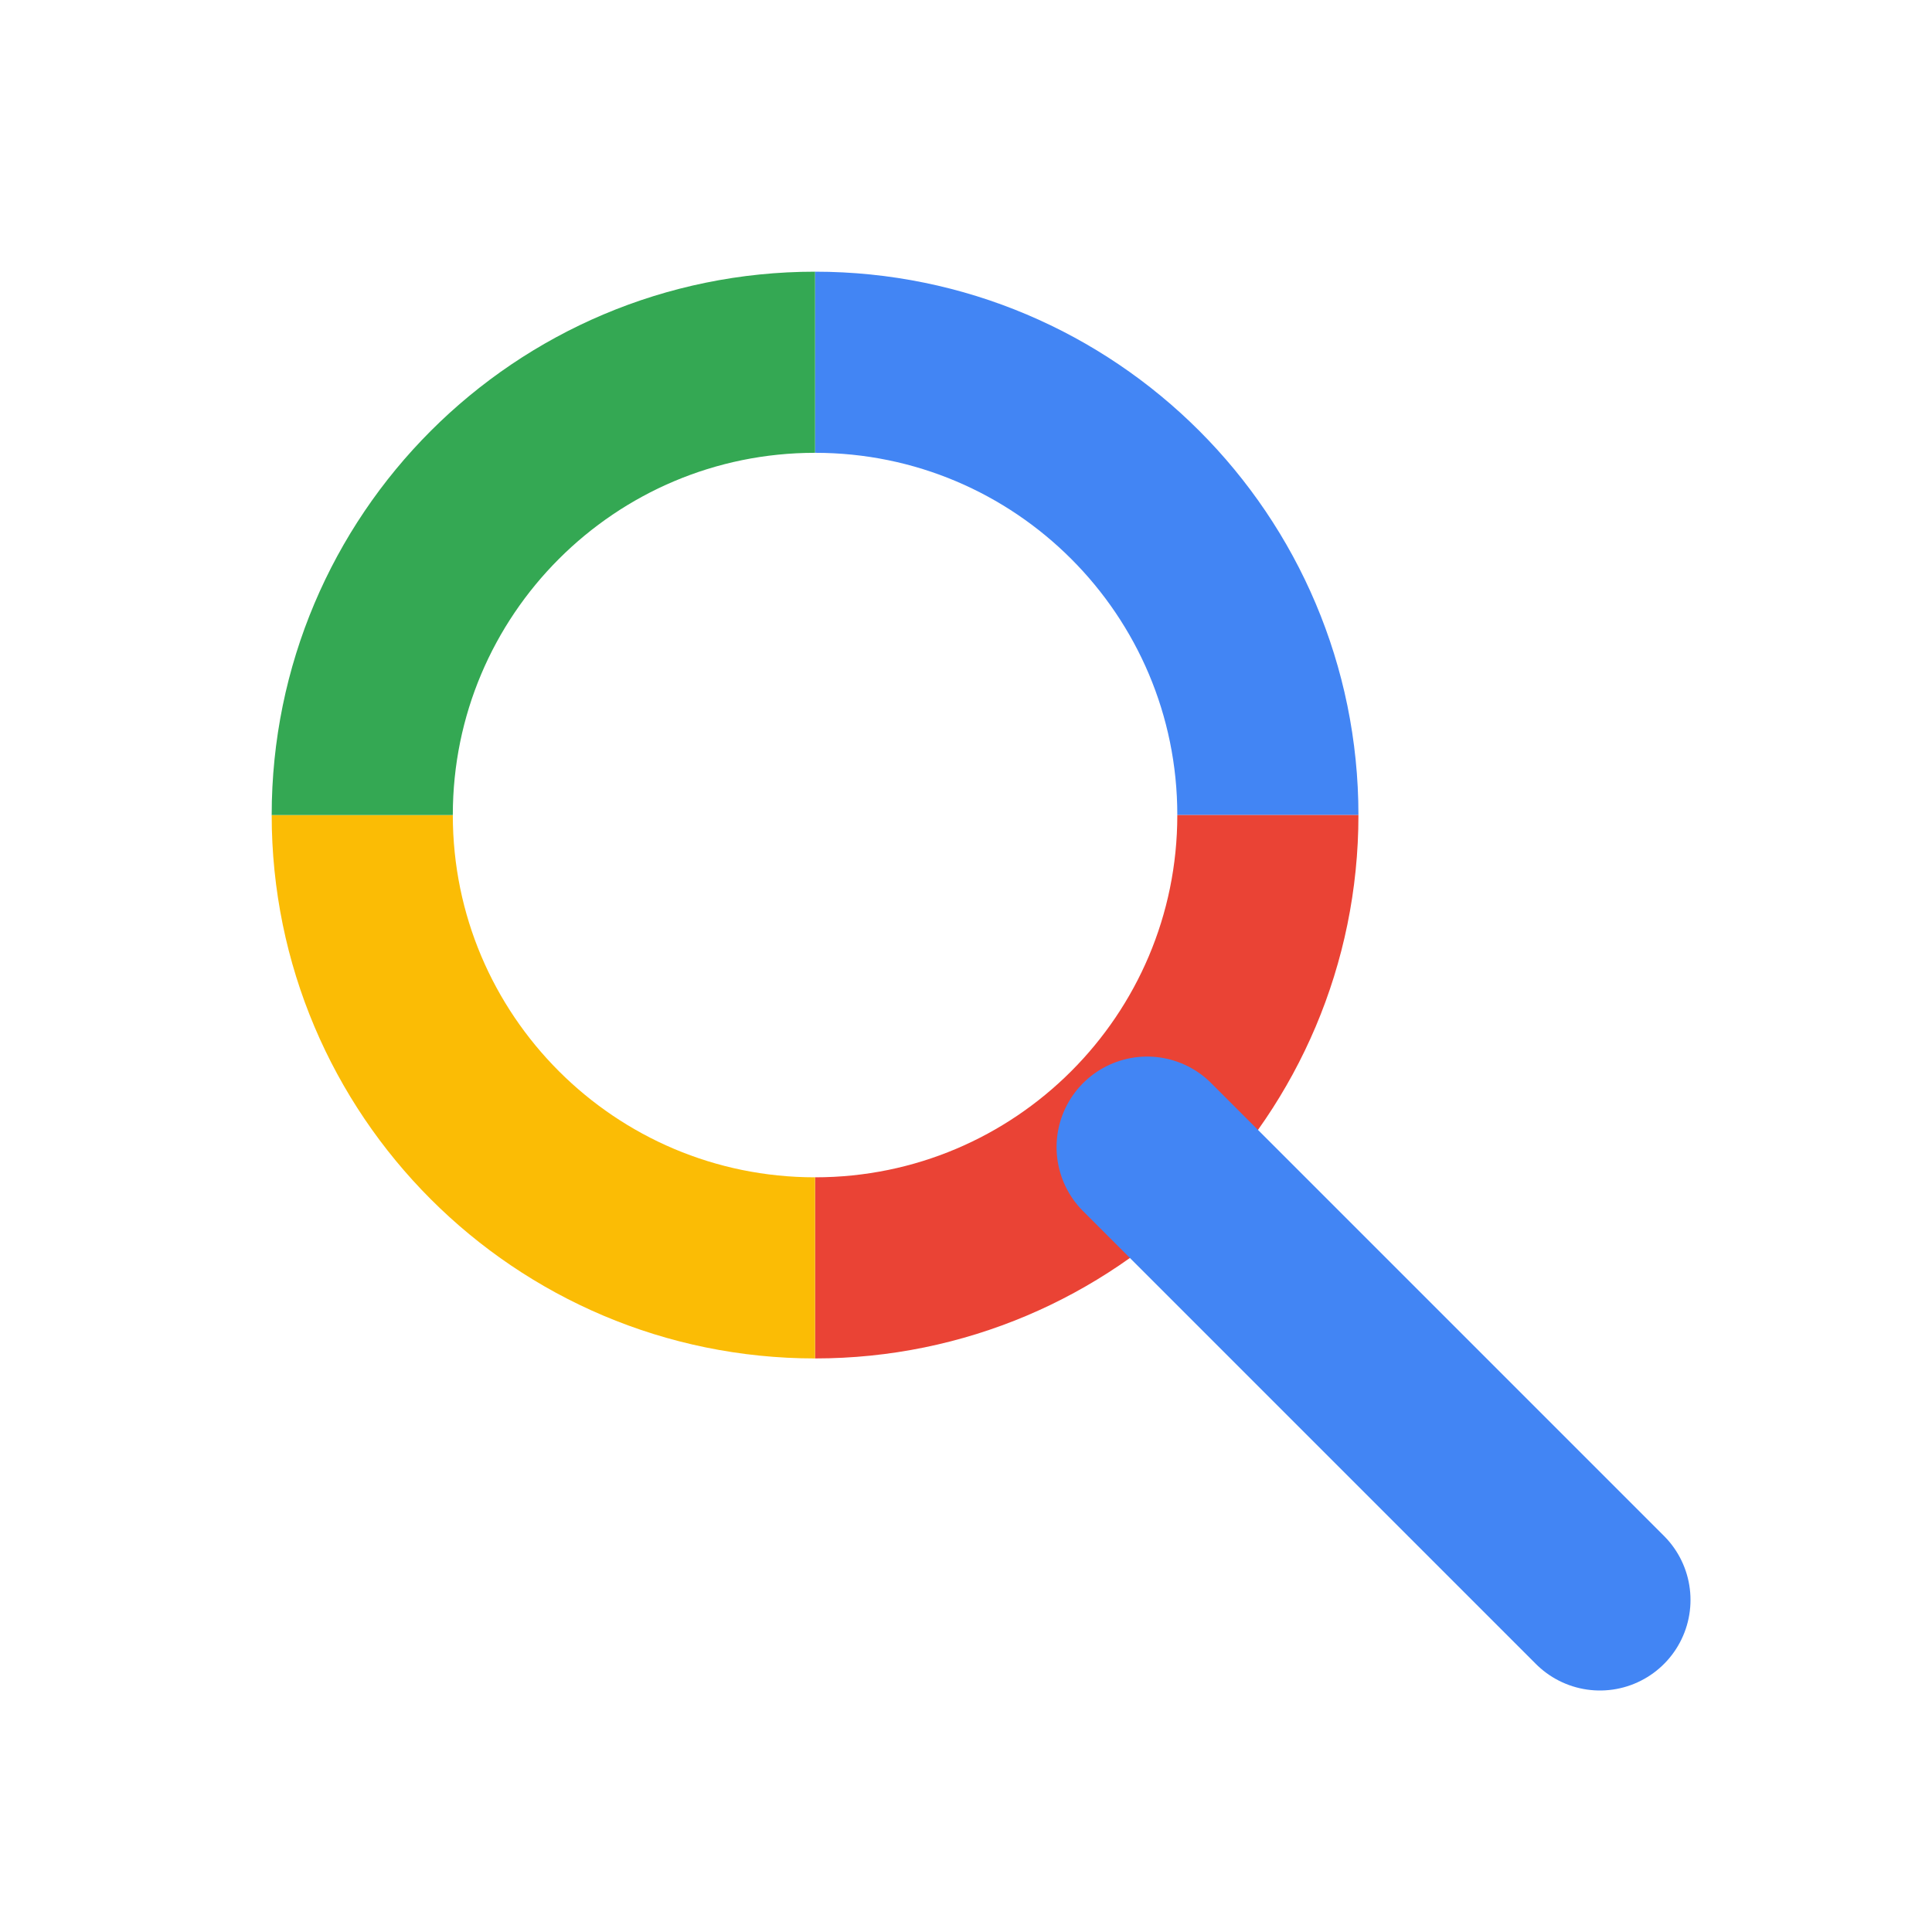
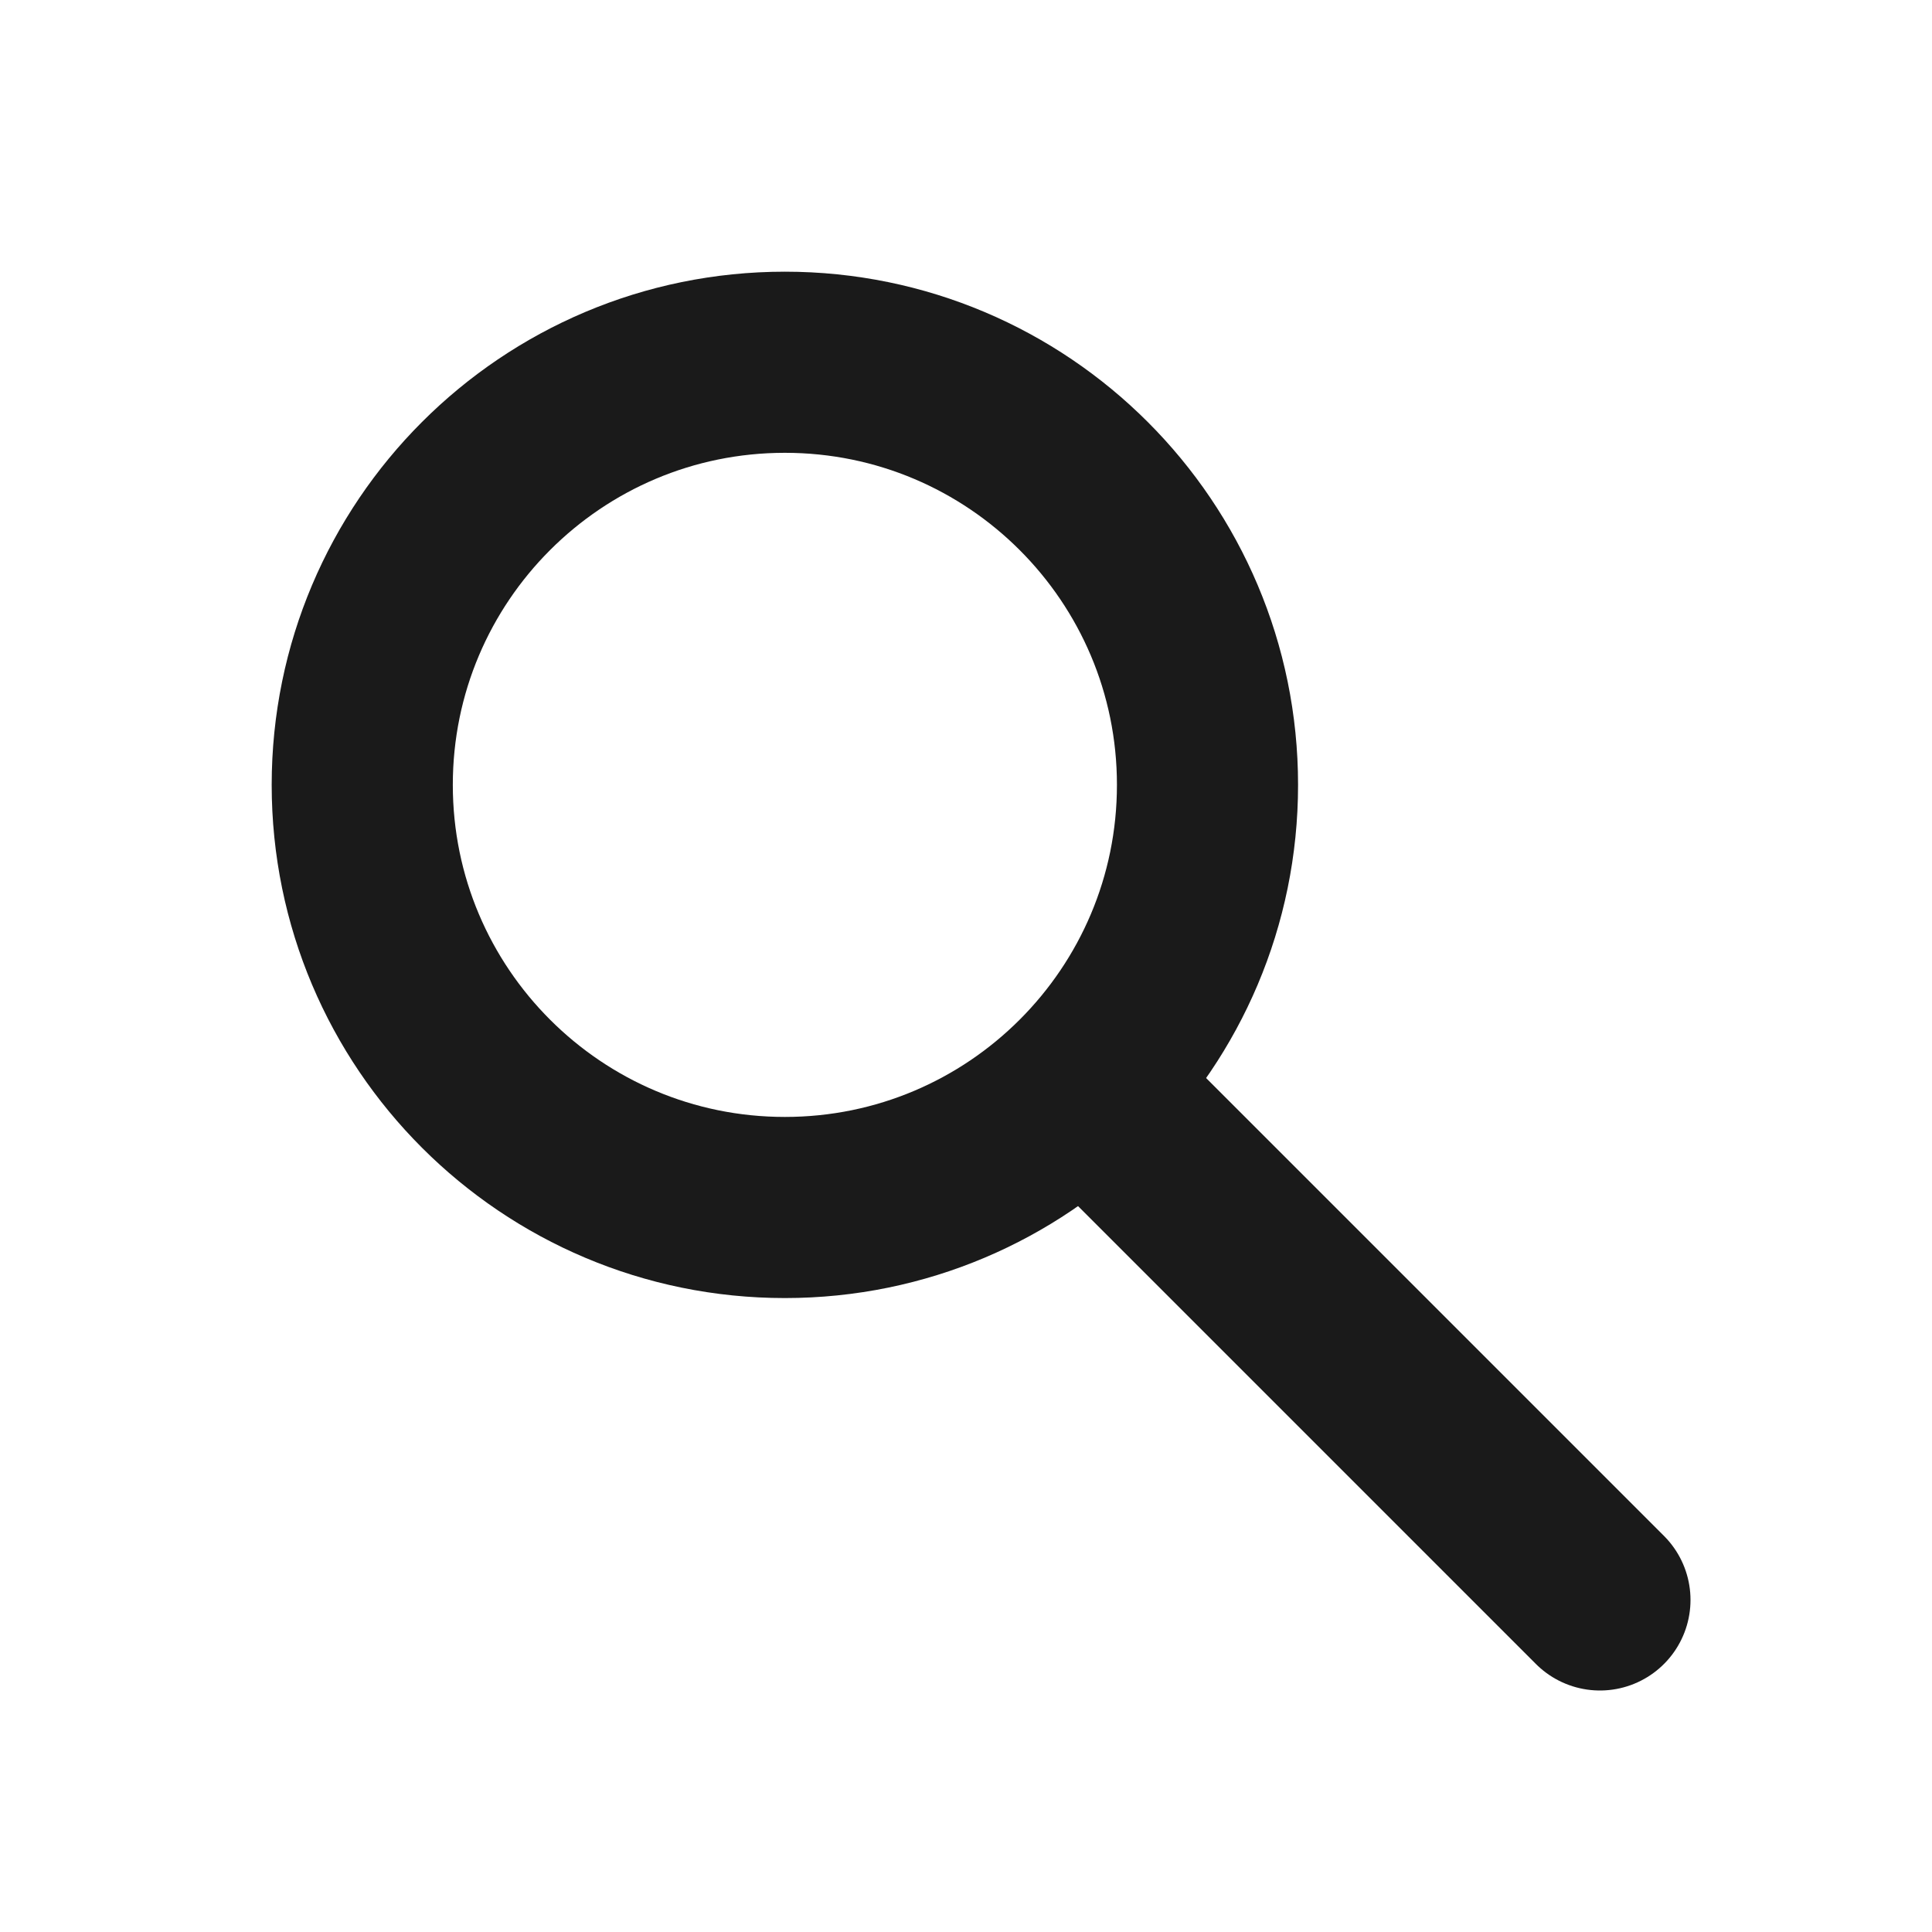
<svg xmlns="http://www.w3.org/2000/svg" viewBox="0 0 64 64">
-   <path d="M27,12 A15,15 0 0,1 42,27" stroke="#4285F4" stroke-width="6" fill="none" stroke-linecap="butt" />
-   <path d="M42,27 A15,15 0 0,1 27,42" stroke="#EA4335" stroke-width="6" fill="none" stroke-linecap="butt" />
-   <path d="M27,42 A15,15 0 0,1 12,27" stroke="#FBBC05" stroke-width="6" fill="none" stroke-linecap="butt" />
-   <path d="M12,27 A15,15 0 0,1 27,12" stroke="#34A853" stroke-width="6" fill="none" stroke-linecap="butt" />
-   <line x1="38" y1="38" x2="53" y2="53" stroke="#4285F4" stroke-width="6" stroke-linecap="round" />
+   <circle cx="26" cy="26" r="14" stroke="#1a1a1a" stroke-width="6" fill="none" />
+   <line x1="36" y1="36" x2="53" y2="53" stroke="#1a1a1a" stroke-width="6" stroke-linecap="round" />
</svg>
